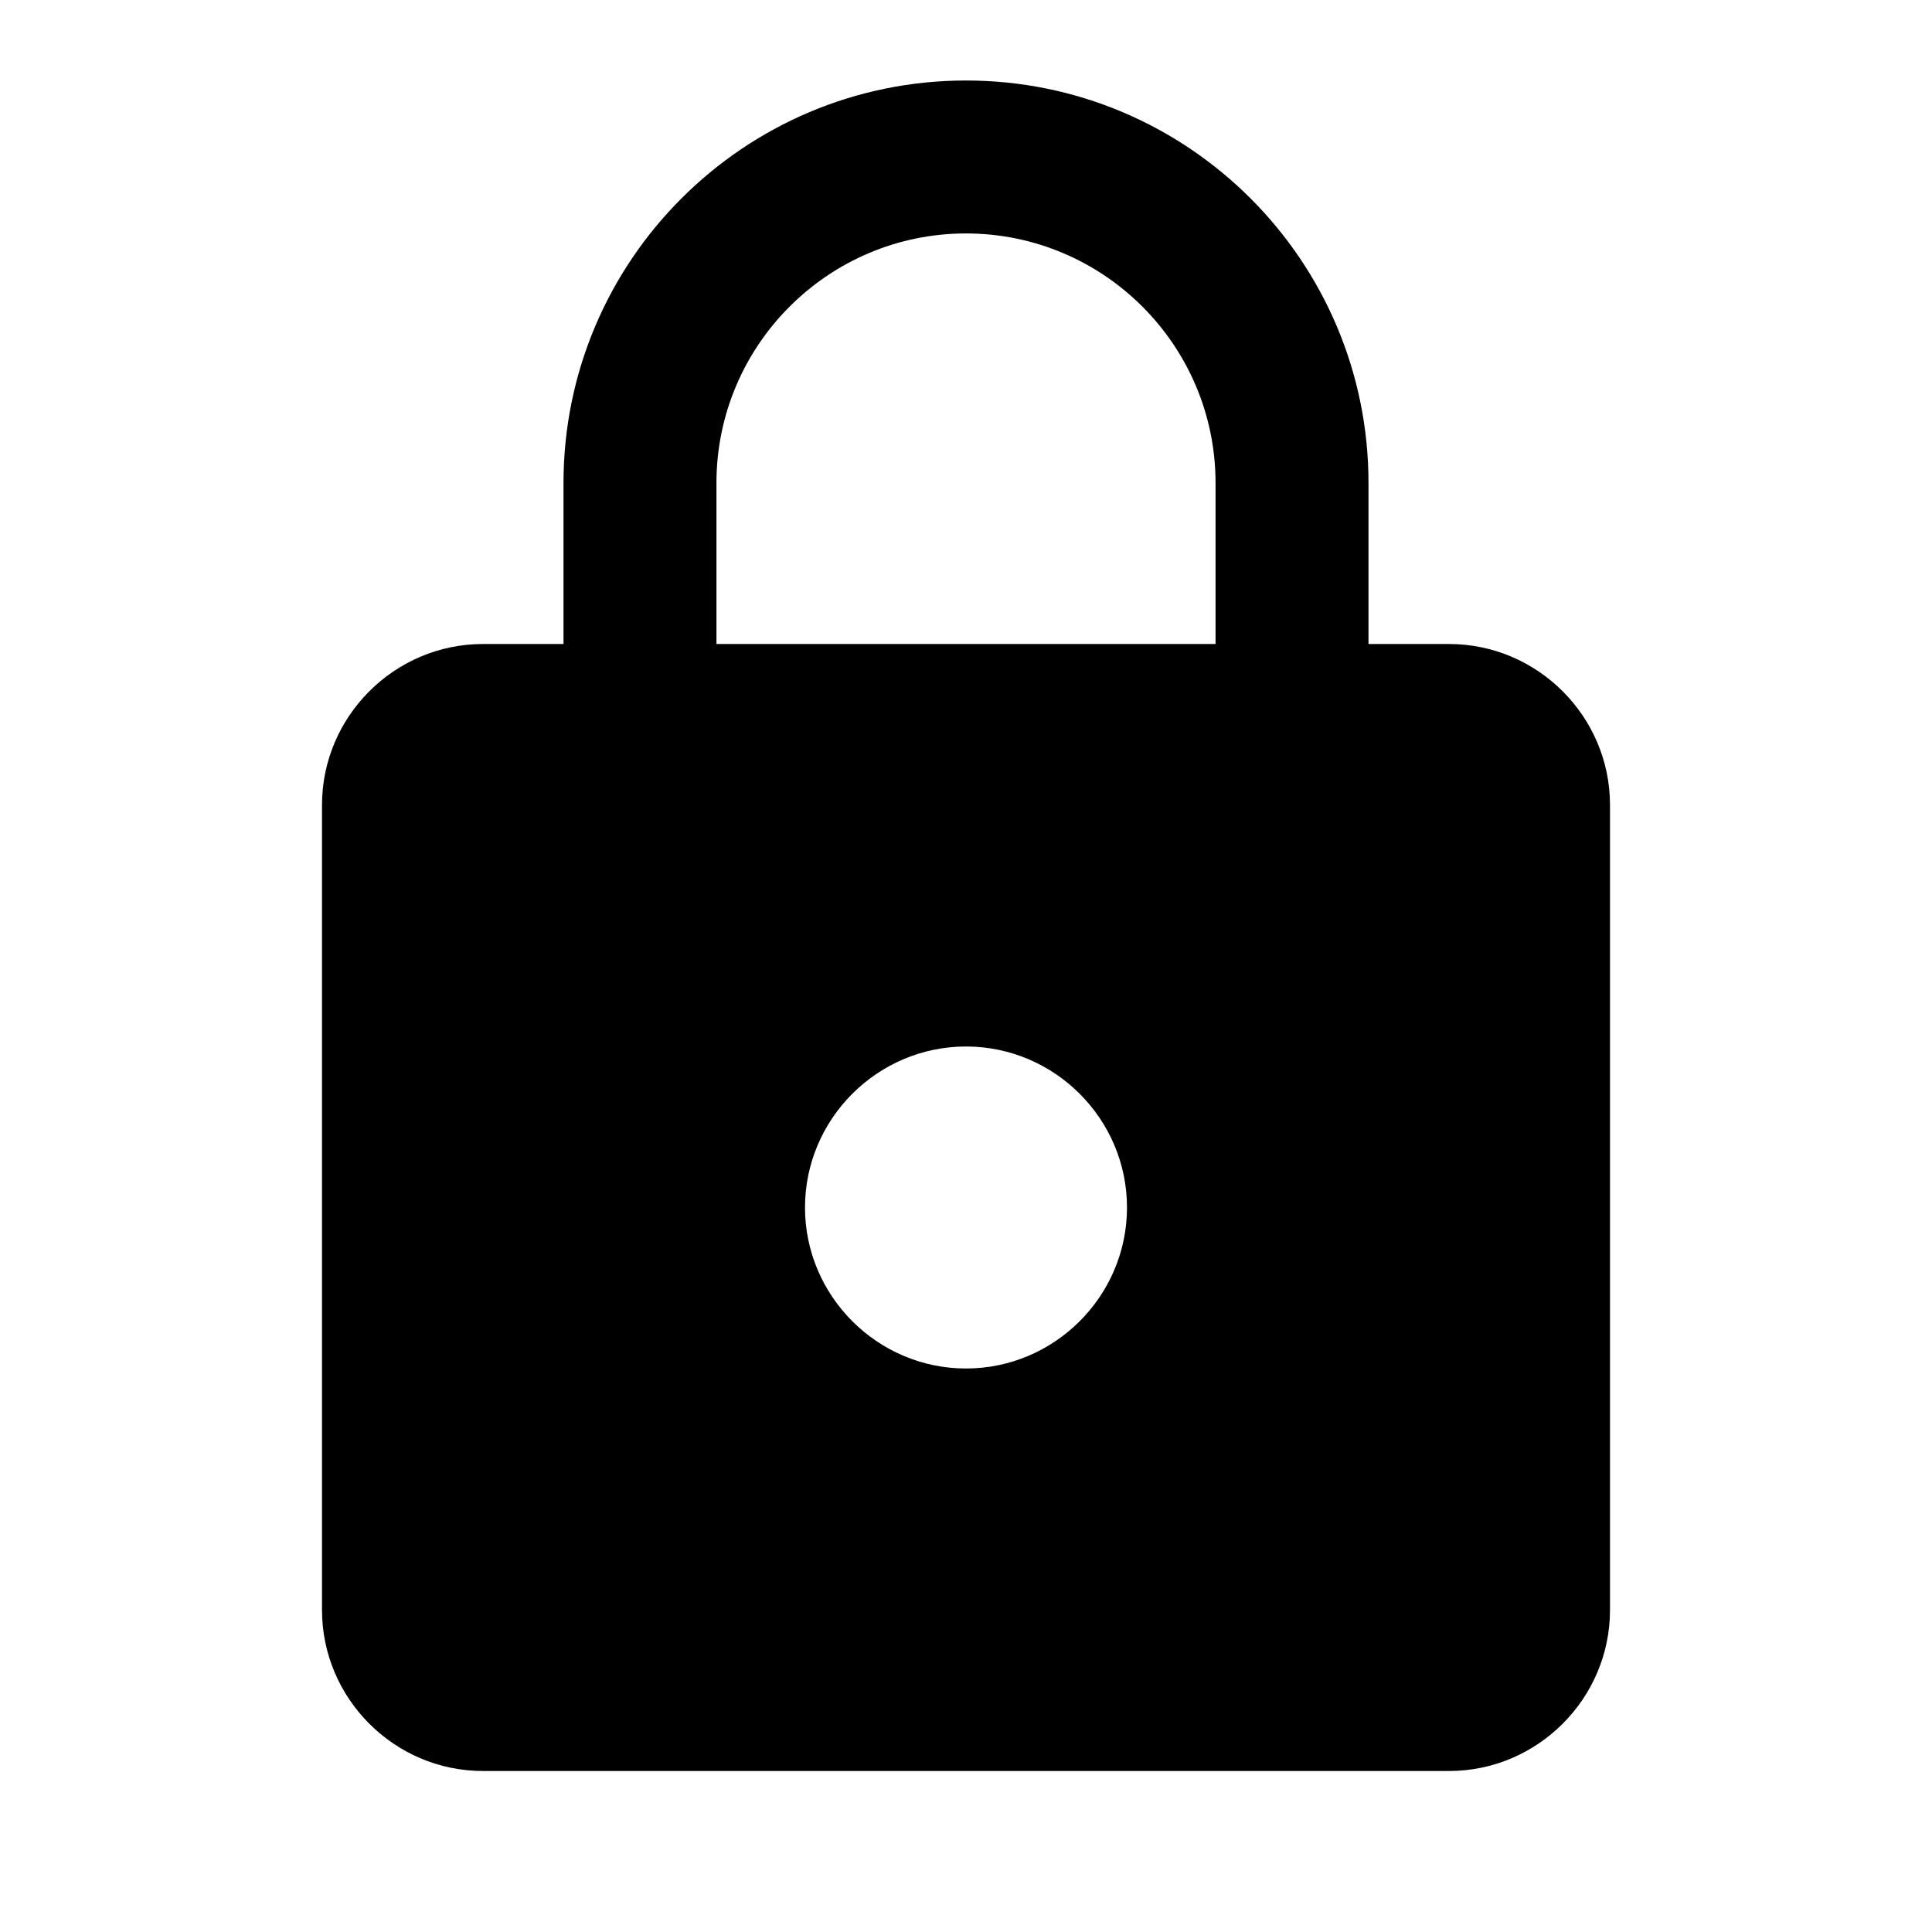
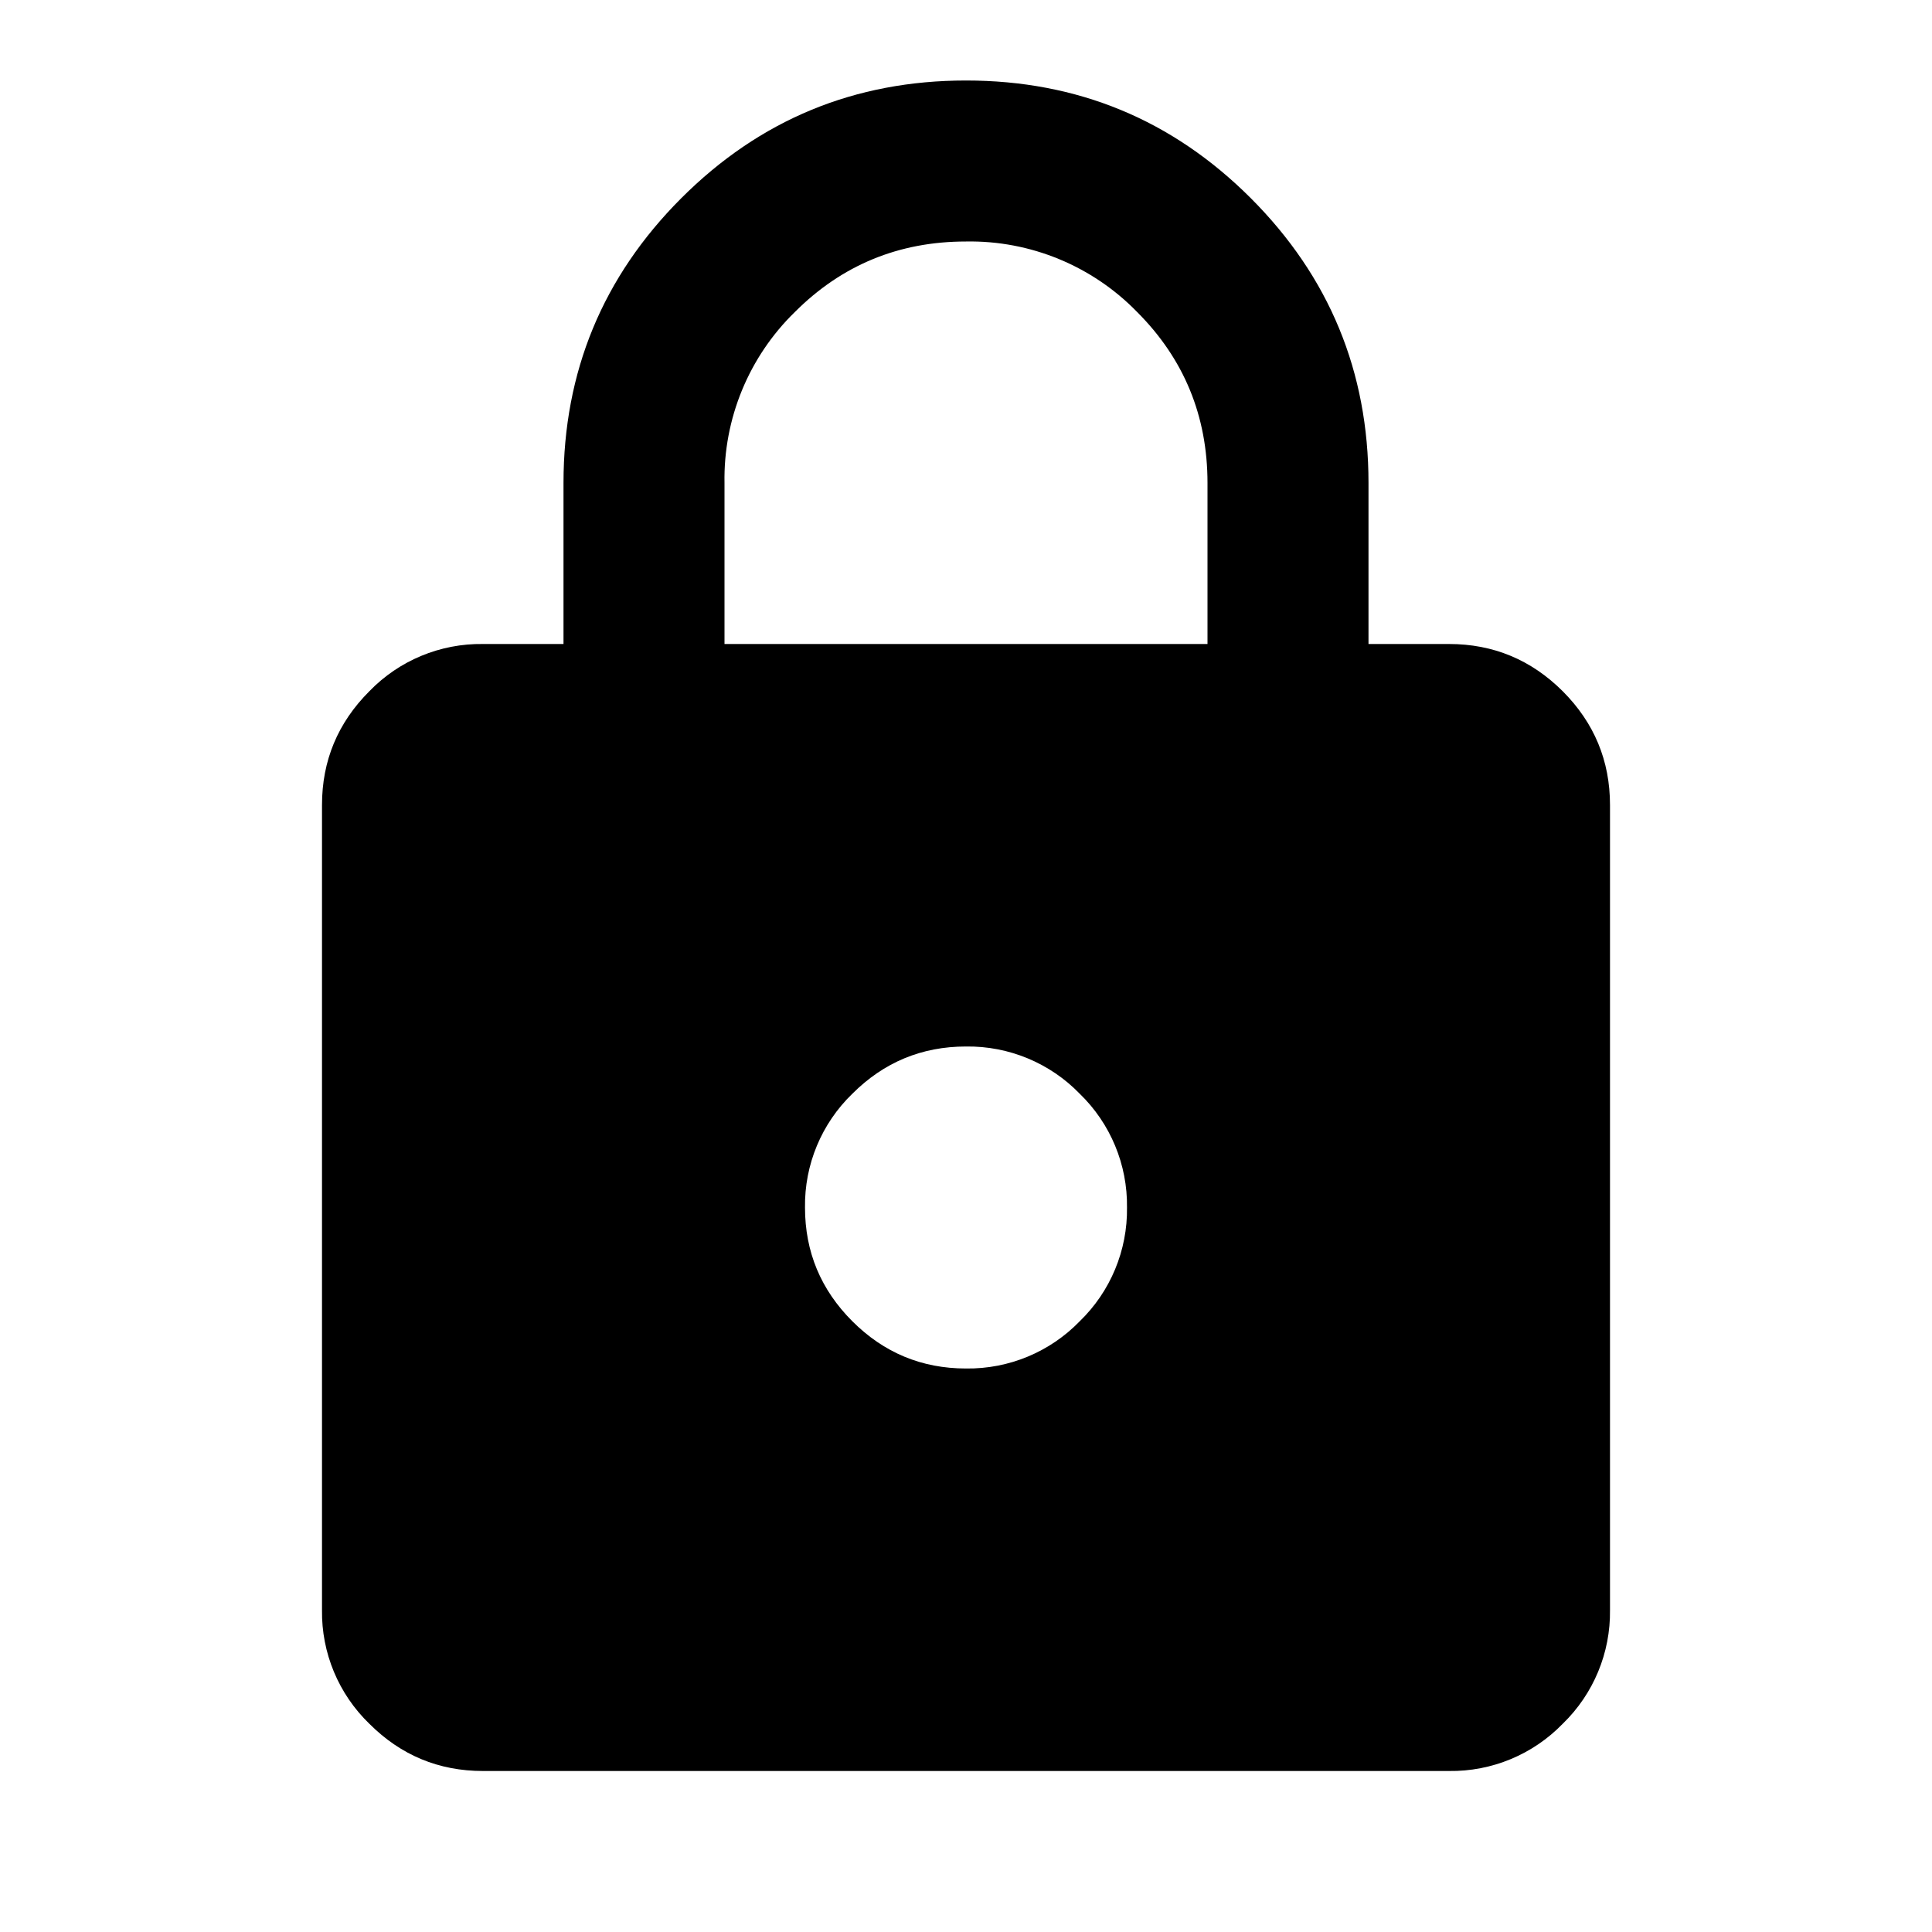
- <svg xmlns="http://www.w3.org/2000/svg" height="24px" viewBox="0 0 24 24" width="24px" fill="#000000">
-   <path d="M0 0h24v24H0z" fill="none" />
-   <path d="M18 8h-1V6c0-2.76-2.24-5-5-5S7 3.24 7 6v2H6c-1.1 0-2 .9-2 2v10c0 1.1.9 2 2 2h12c1.1 0 2-.9 2-2V10c0-1.1-.9-2-2-2zm-6 9c-1.1 0-2-.9-2-2s.9-2 2-2 2 .9 2 2-.9 2-2 2zm3.1-9H8.9V6c0-1.71 1.39-3.1 3.1-3.1 1.71 0 3.1 1.39 3.1 3.1v2z" />
+ <svg xmlns="http://www.w3.org/2000/svg" viewBox="0 0 24 24" height="24" width="24" xml:space="preserve" style="fill-rule:evenodd;clip-rule:evenodd;stroke-linejoin:round;stroke-miterlimit:2">
+   <path style="fill:none;fill-rule:nonzero" d="M0 0h24v24H0z" />
+   <path d="M6 22c-.55 0-1.021-.196-1.412-.587A1.927 1.927 0 0 1 4 20V10c0-.55.196-1.021.588-1.413A1.926 1.926 0 0 1 6 8h1V6c0-1.383.488-2.562 1.463-3.538C9.438 1.487 10.617 1 12 1s2.563.487 3.538 1.462C16.513 3.438 17 4.617 17 6v2h1c.55 0 1.021.196 1.413.587.391.392.587.863.587 1.413v10a1.93 1.93 0 0 1-.587 1.413A1.93 1.93 0 0 1 18 22H6Zm6-5a1.93 1.93 0 0 0 1.413-.587A1.93 1.93 0 0 0 14 15a1.93 1.93 0 0 0-.587-1.413A1.93 1.93 0 0 0 12 13c-.55 0-1.021.196-1.412.587A1.927 1.927 0 0 0 10 15c0 .55.196 1.021.588 1.413.391.391.862.587 1.412.587ZM9 8h6V6c0-.833-.292-1.542-.875-2.125A2.894 2.894 0 0 0 12 3c-.833 0-1.542.292-2.125.875A2.894 2.894 0 0 0 9 6v2Z" style="fill-rule:nonzero" />
</svg>
